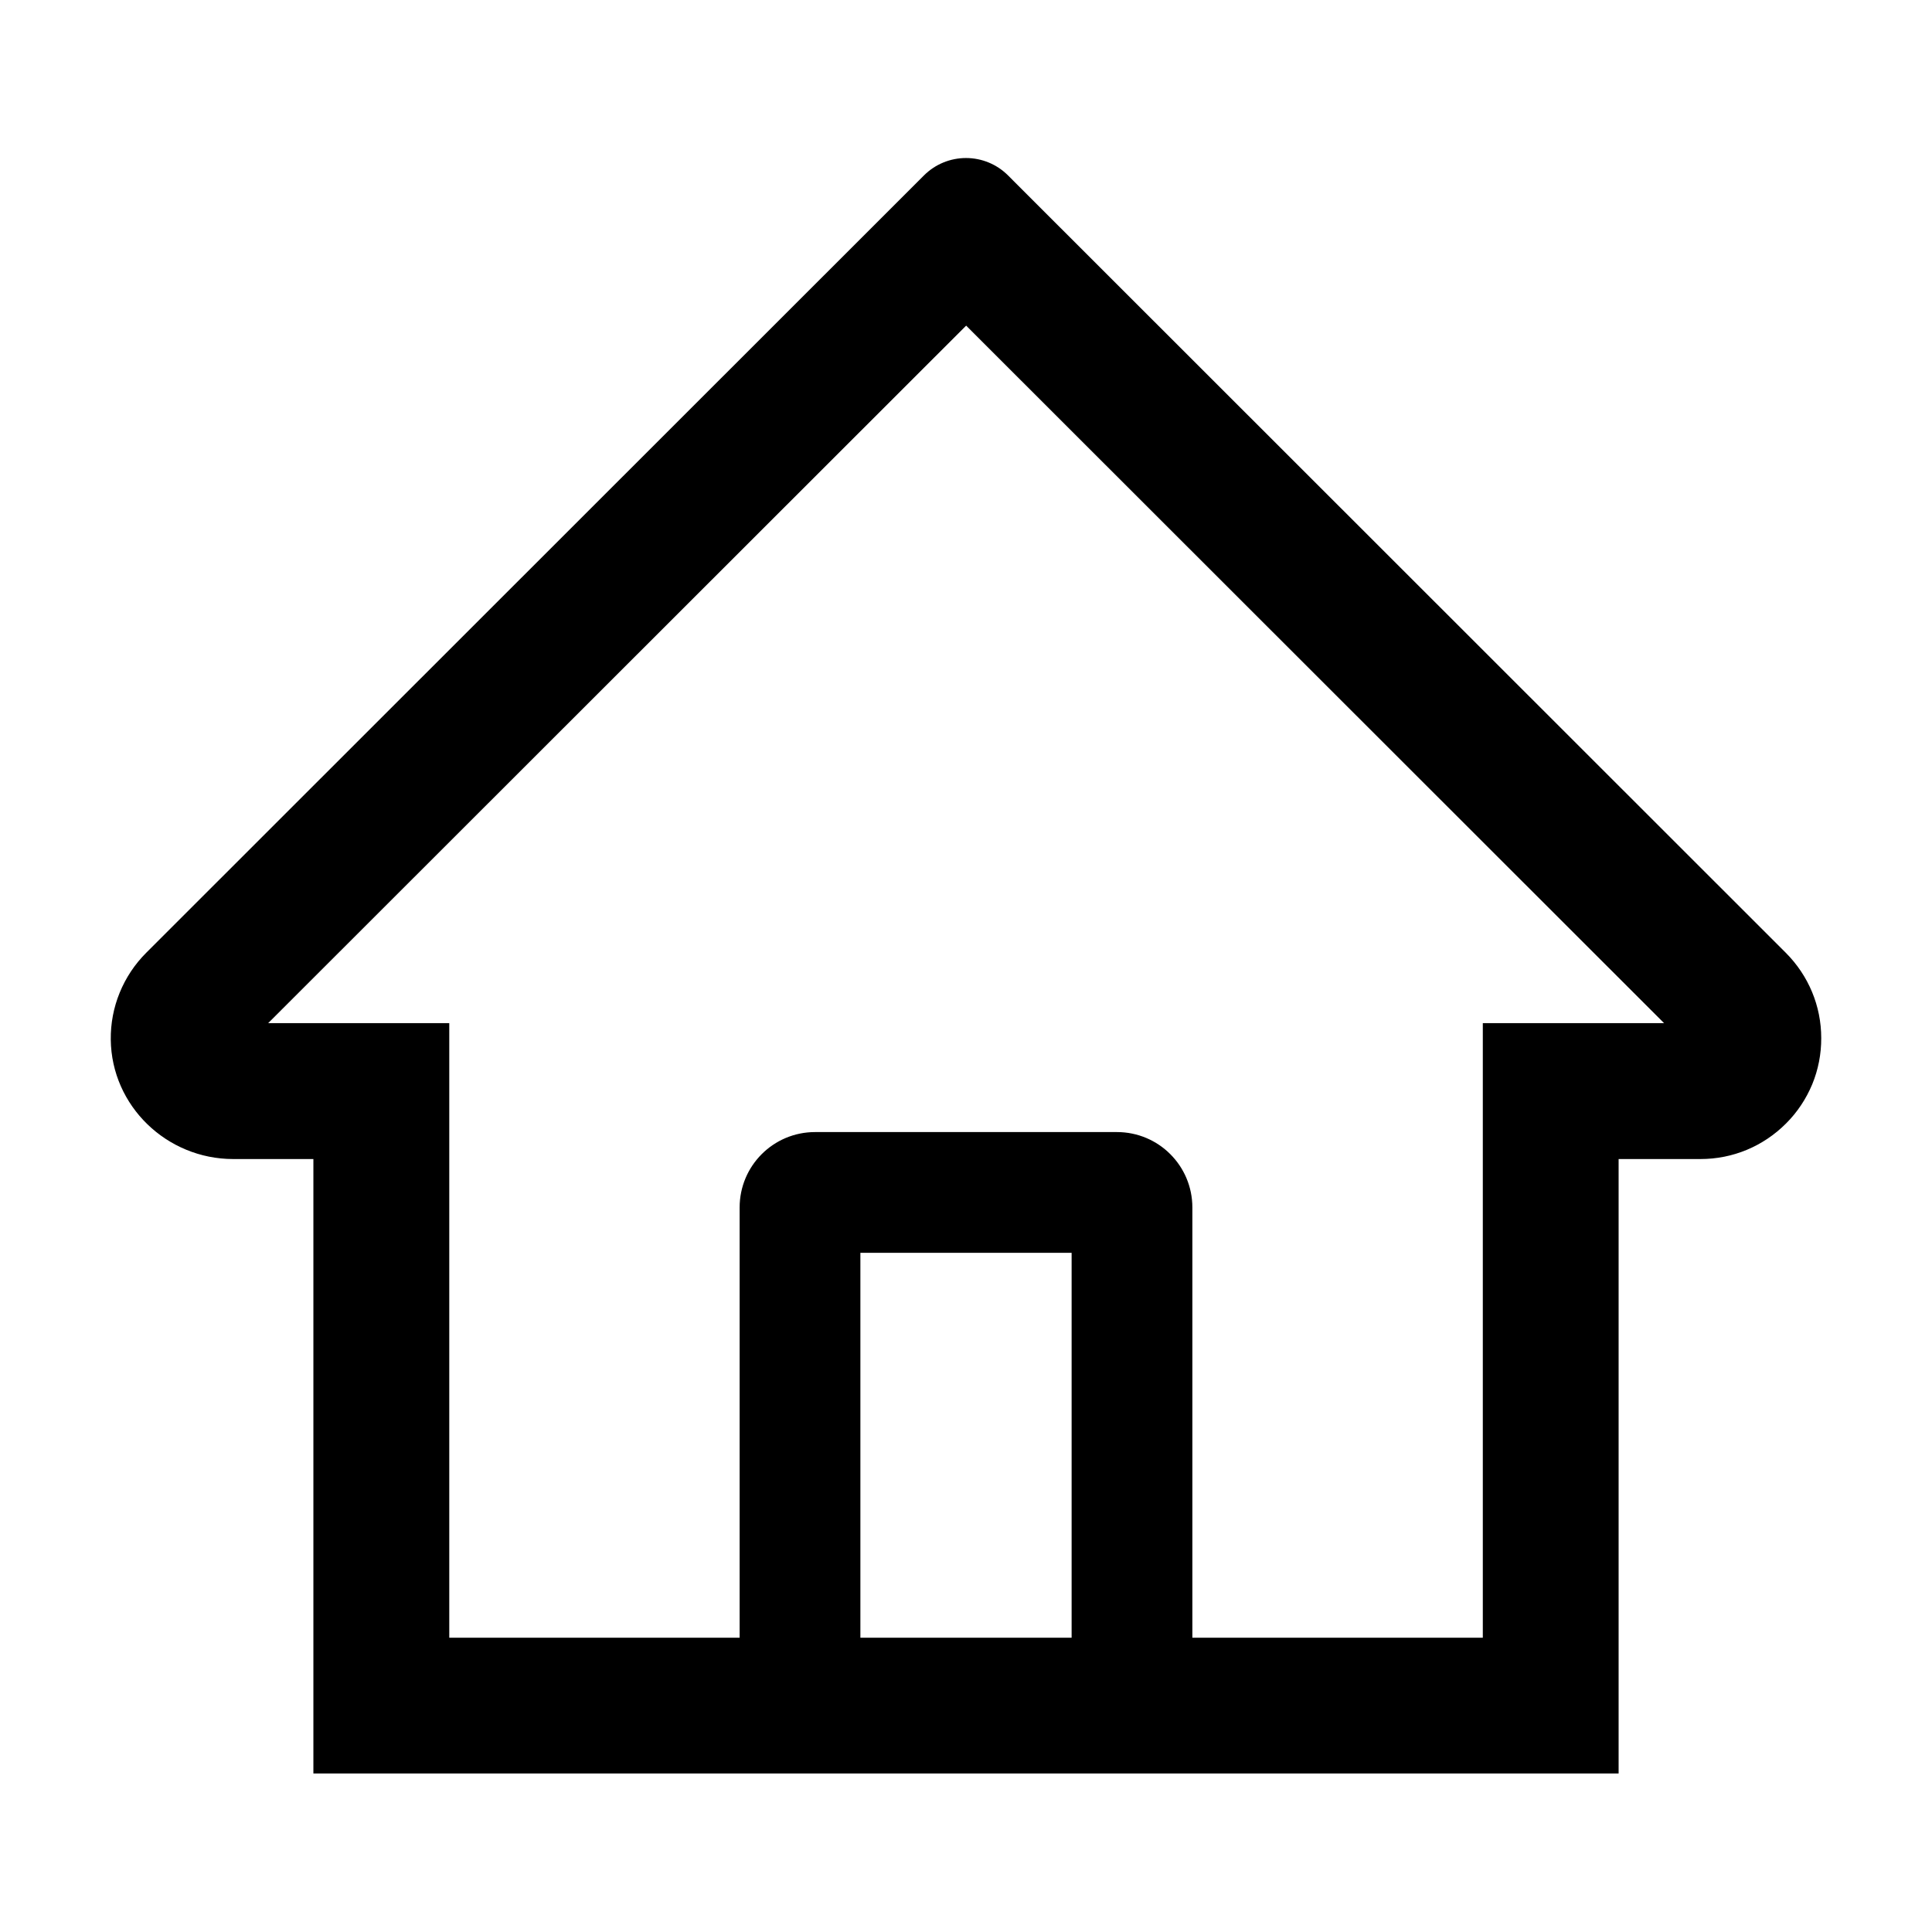
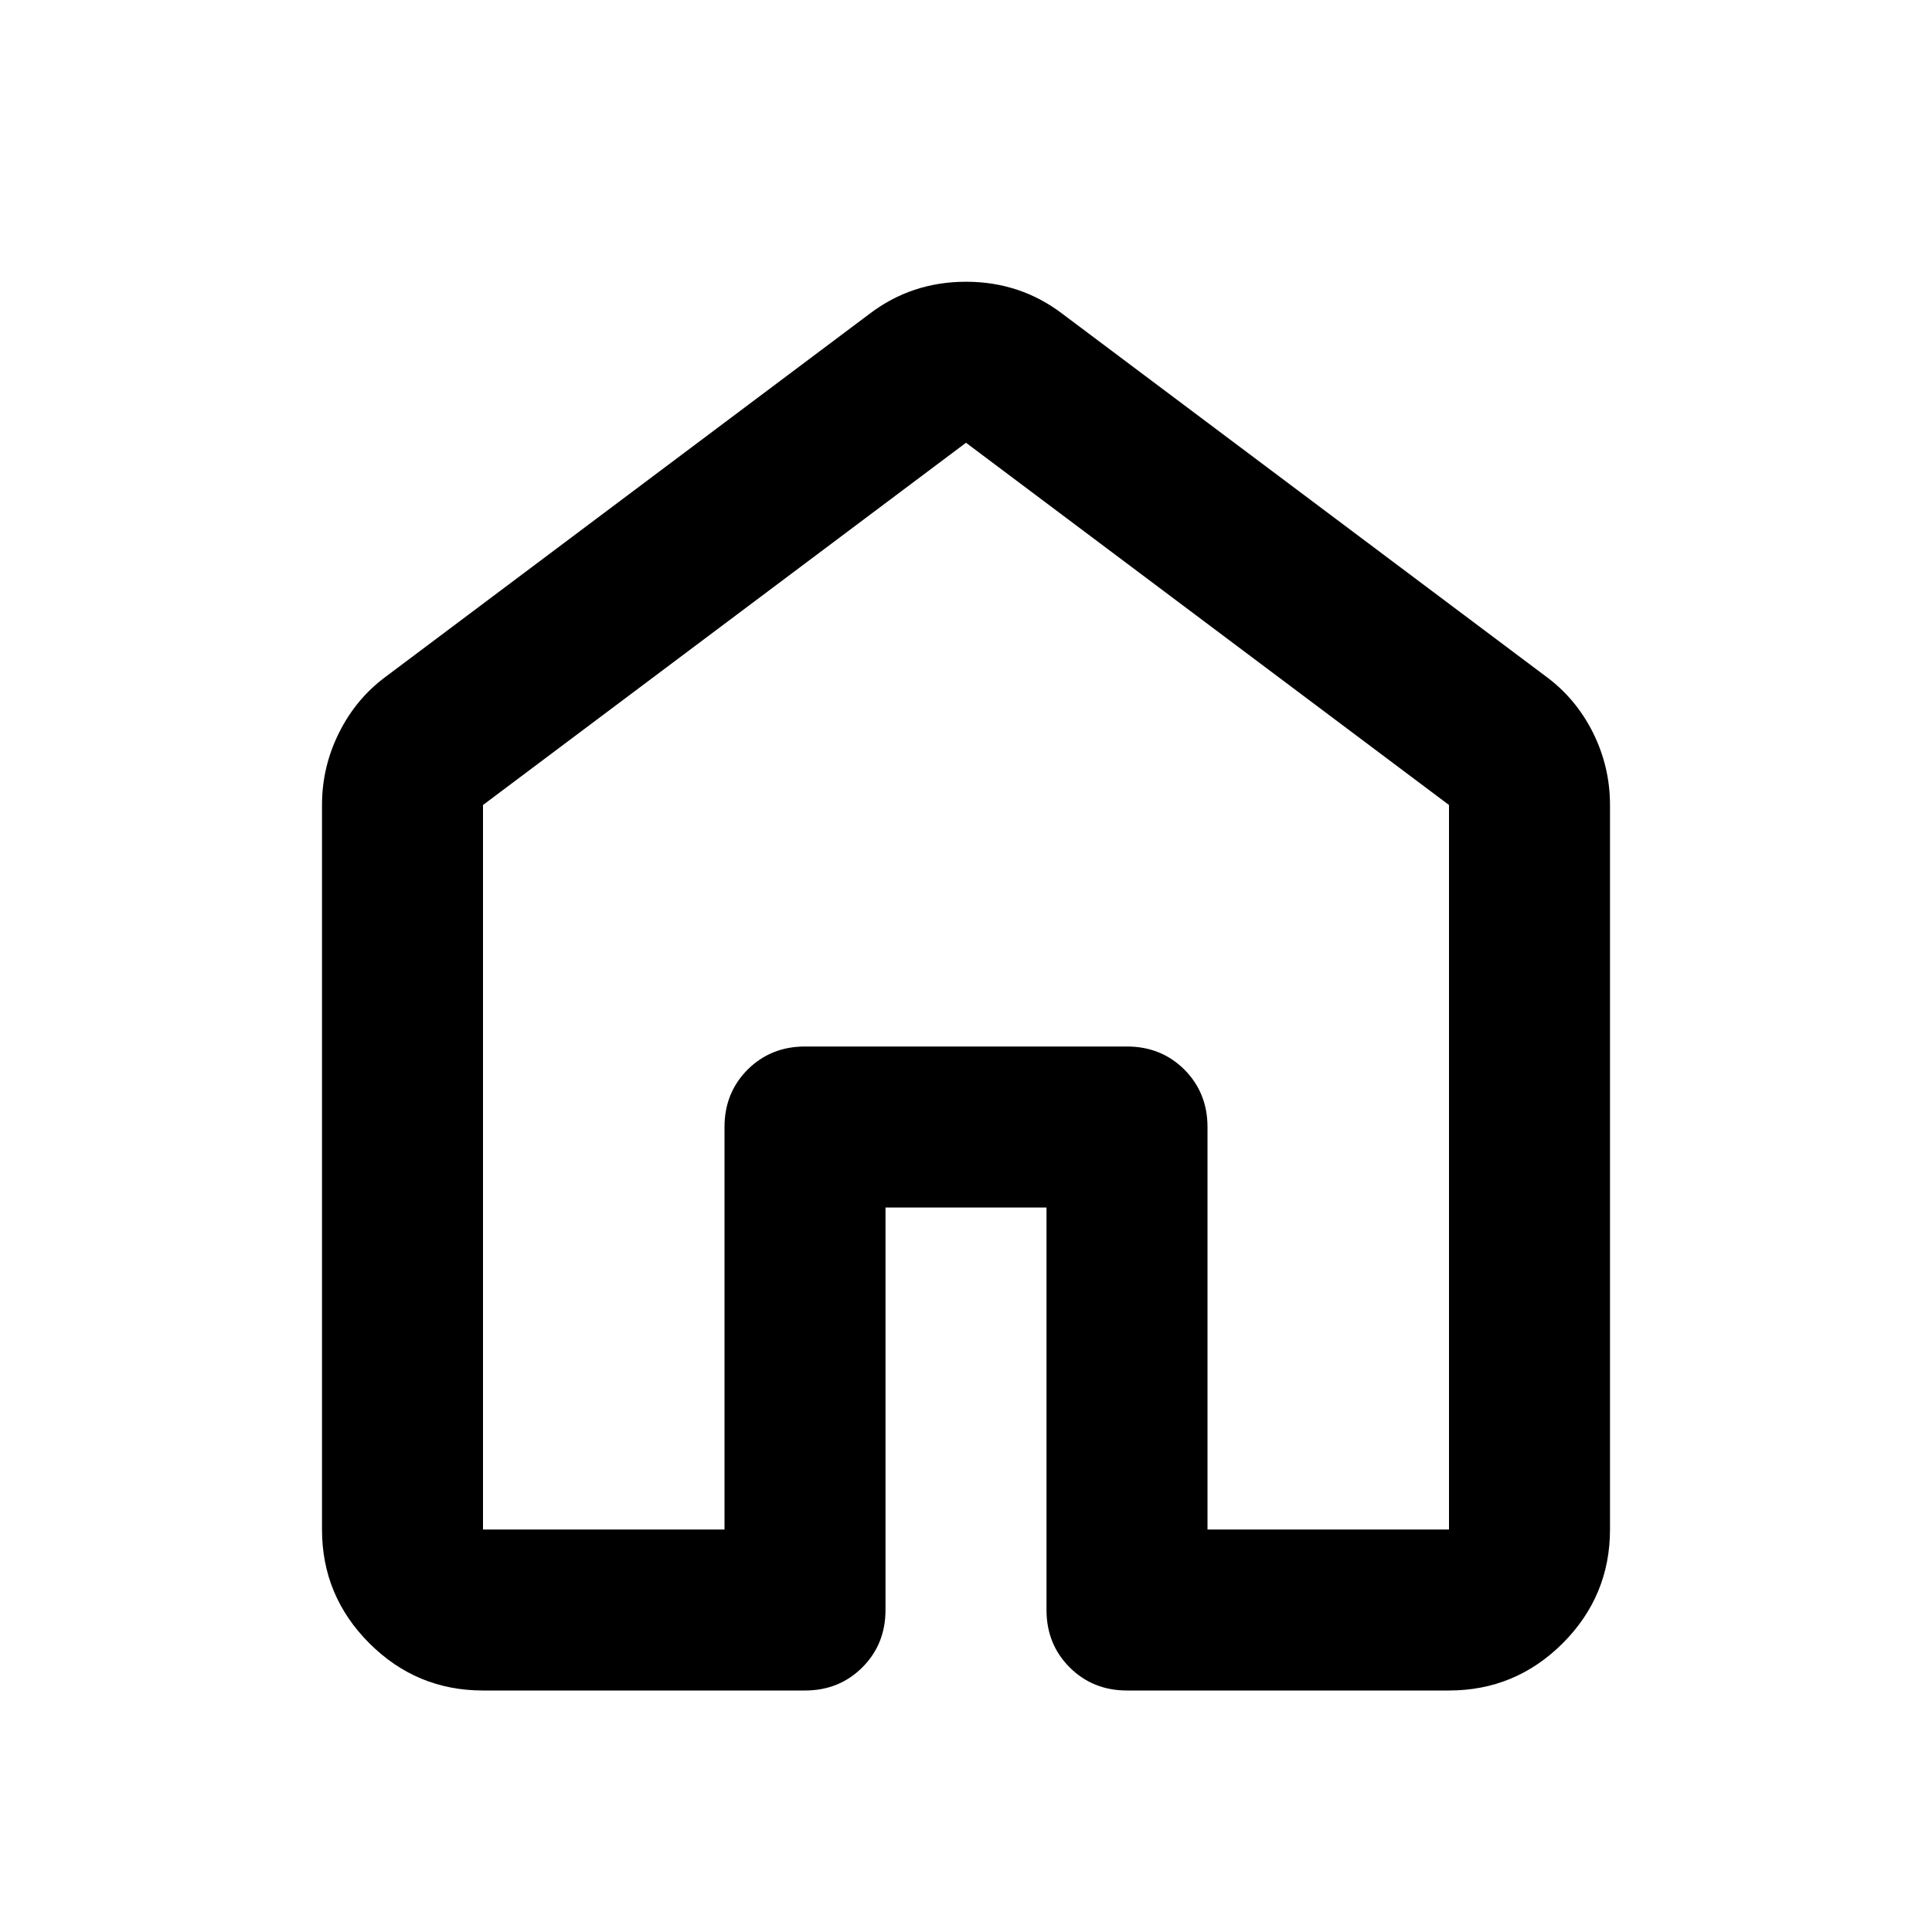
<svg xmlns="http://www.w3.org/2000/svg" width="24" height="24" viewBox="0 0 24 24" fill="currentColor">
-   <path d="M22.184 11.836L13.127 2.784L12.52 2.177C12.382 2.04 12.195 1.963 12 1.963C11.805 1.963 11.618 2.04 11.48 2.177L1.816 11.836C1.675 11.977 1.563 12.145 1.487 12.331C1.411 12.516 1.374 12.714 1.376 12.914C1.385 13.739 2.072 14.398 2.897 14.398H3.893V22.031H20.107V14.398H21.124C21.525 14.398 21.902 14.241 22.186 13.957C22.326 13.818 22.436 13.652 22.512 13.47C22.587 13.288 22.625 13.092 22.624 12.895C22.624 12.497 22.467 12.12 22.184 11.836ZM13.312 20.344H10.688V15.563H13.312V20.344ZM18.42 12.71V20.344H14.812V15C14.812 14.482 14.393 14.063 13.875 14.063H10.125C9.607 14.063 9.188 14.482 9.188 15V20.344H5.581V12.71H3.331L12.002 4.045L12.544 4.587L20.672 12.71H18.42Z" />
+   <path d="M6 19H9V14C9 13.717 9.096 13.479 9.287 13.287C9.479 13.096 9.717 13 10 13H14C14.283 13 14.521 13.096 14.713 13.287C14.904 13.479 15 13.717 15 14V19H18V10L12 5.5L6 10V19ZM4 19V10C4 9.683 4.071 9.383 4.213 9.1C4.354 8.817 4.55 8.583 4.8 8.4L10.8 3.9C11.15 3.633 11.55 3.5 12 3.5C12.45 3.5 12.85 3.633 13.2 3.9L19.2 8.4C19.45 8.583 19.646 8.817 19.788 9.1C19.929 9.383 20 9.683 20 10V19C20 19.55 19.804 20.021 19.413 20.413C19.021 20.804 18.55 21 18 21H14C13.717 21 13.479 20.904 13.287 20.712C13.096 20.521 13 20.283 13 20V15H11V20C11 20.283 10.904 20.521 10.713 20.712C10.521 20.904 10.283 21 10 21H6C5.45 21 4.979 20.804 4.588 20.413C4.196 20.021 4 19.55 4 19Z" />
</svg>
